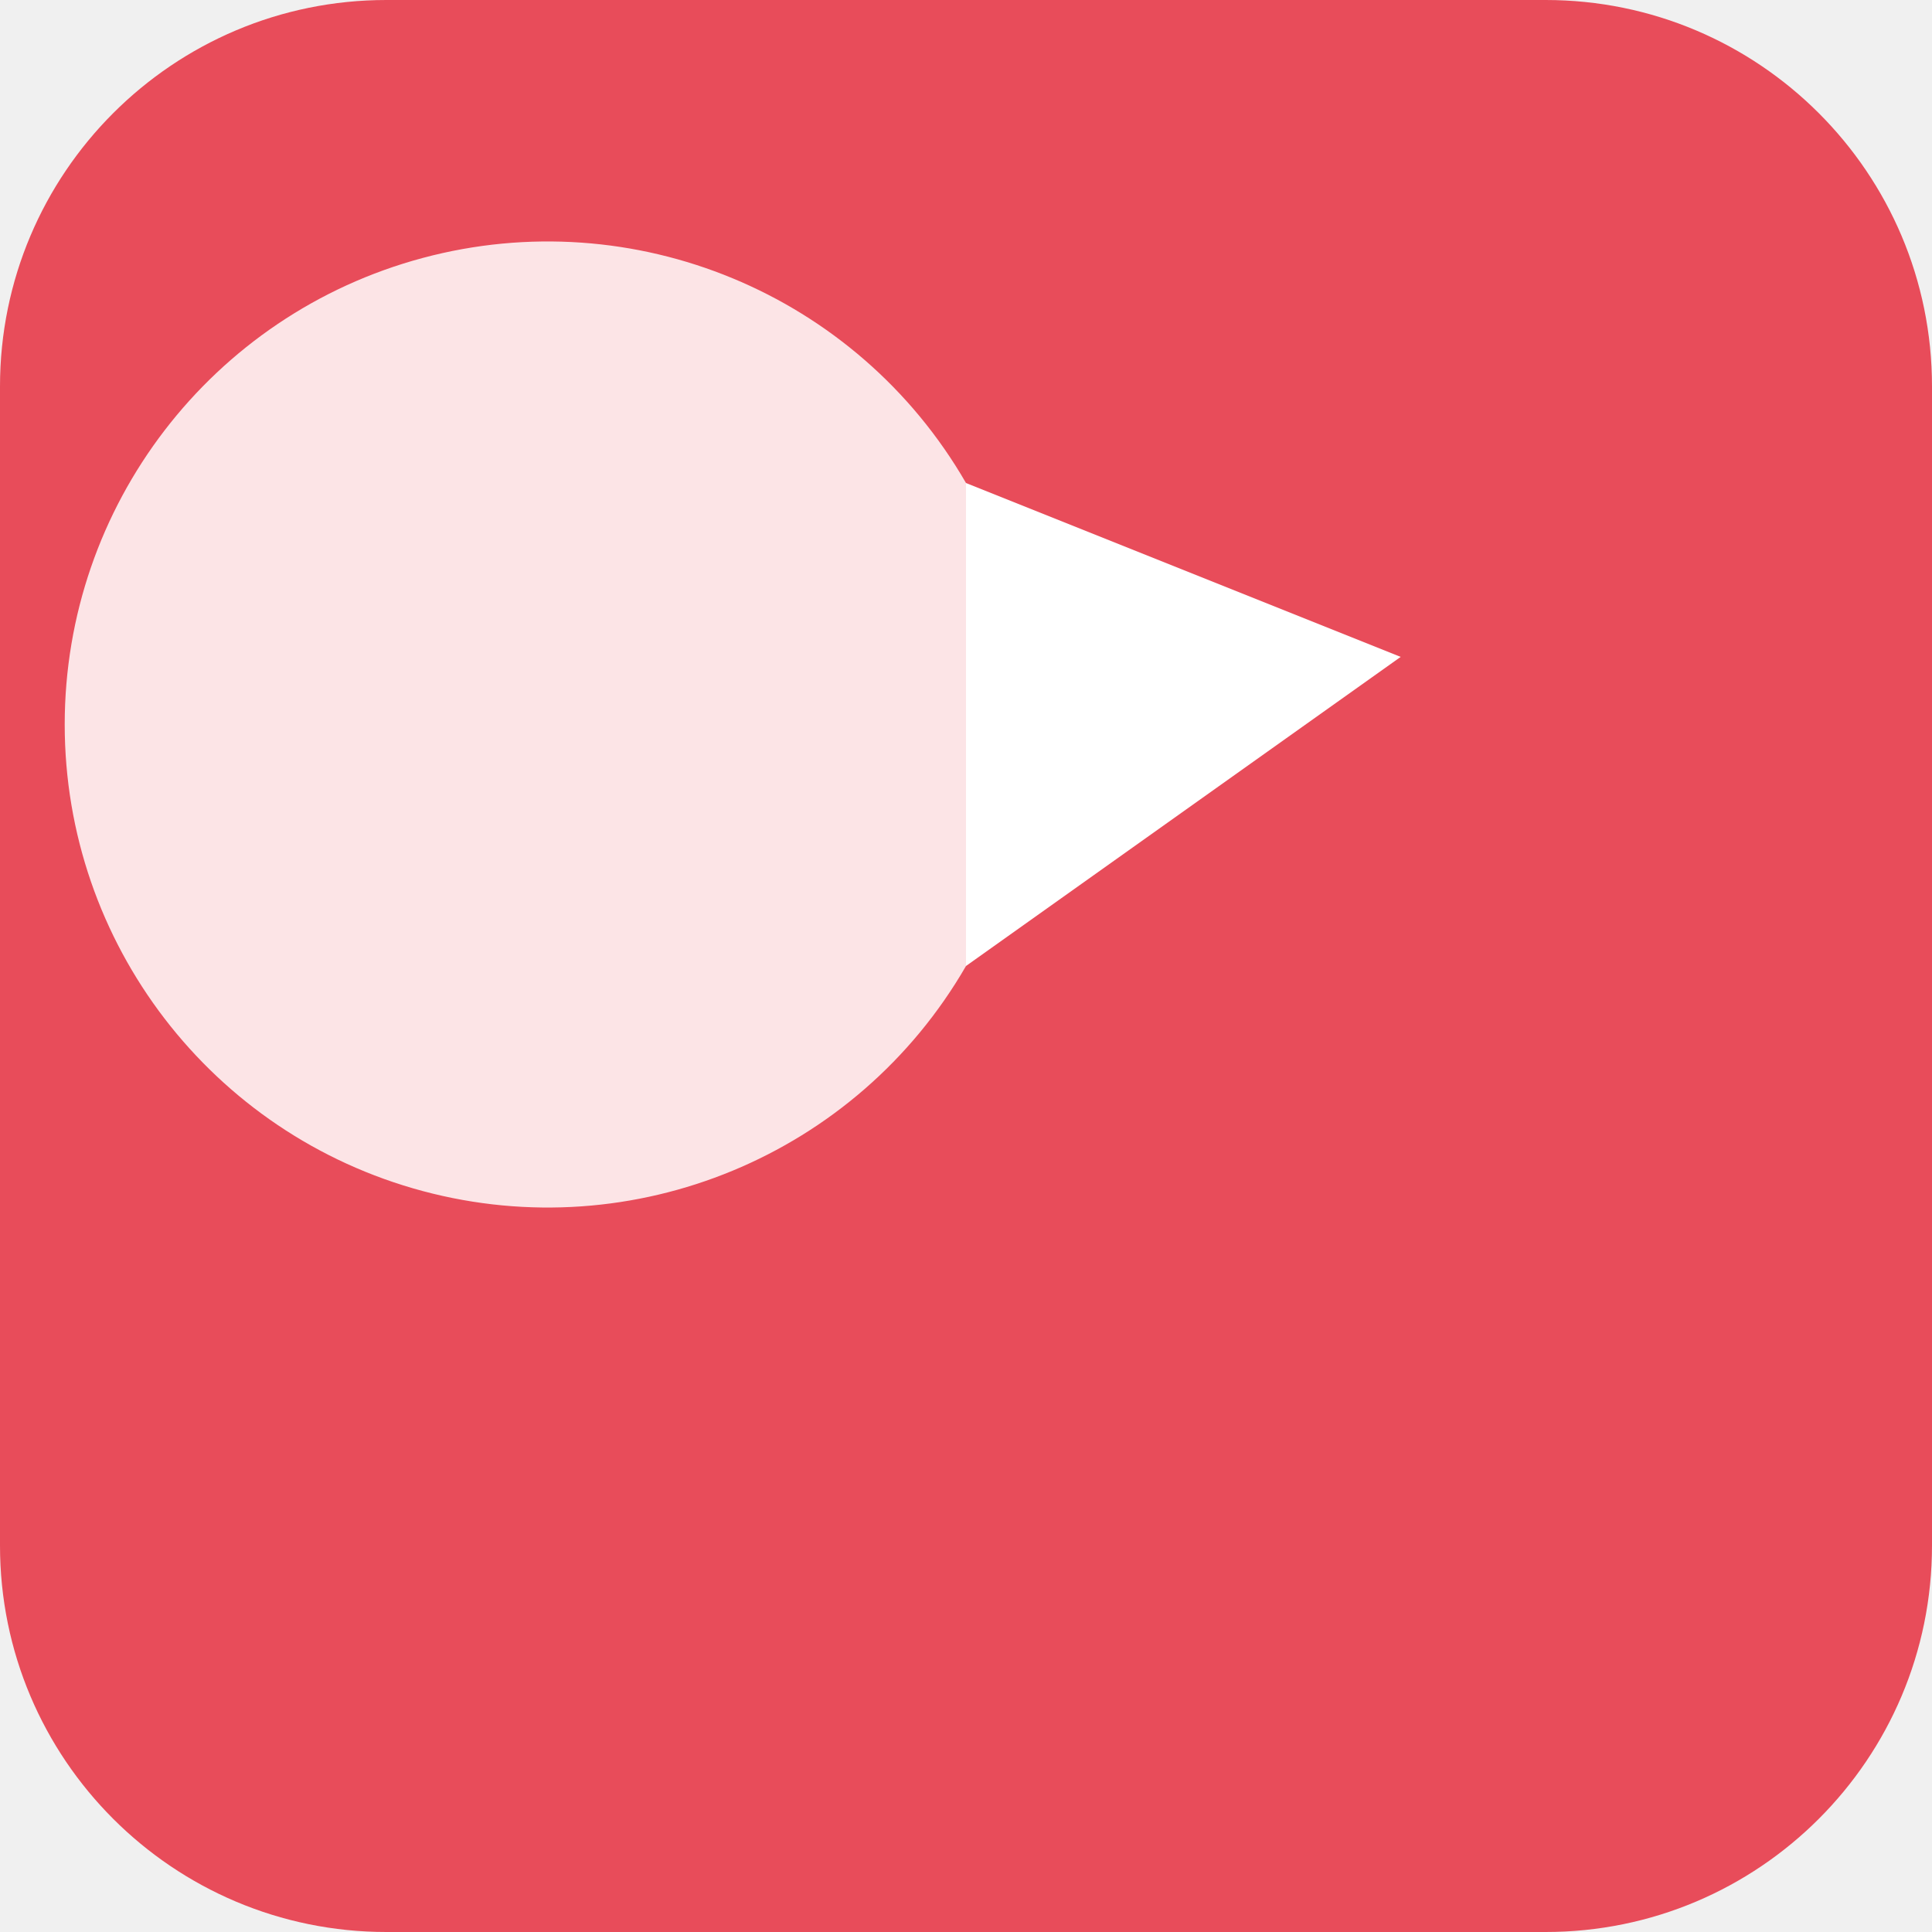
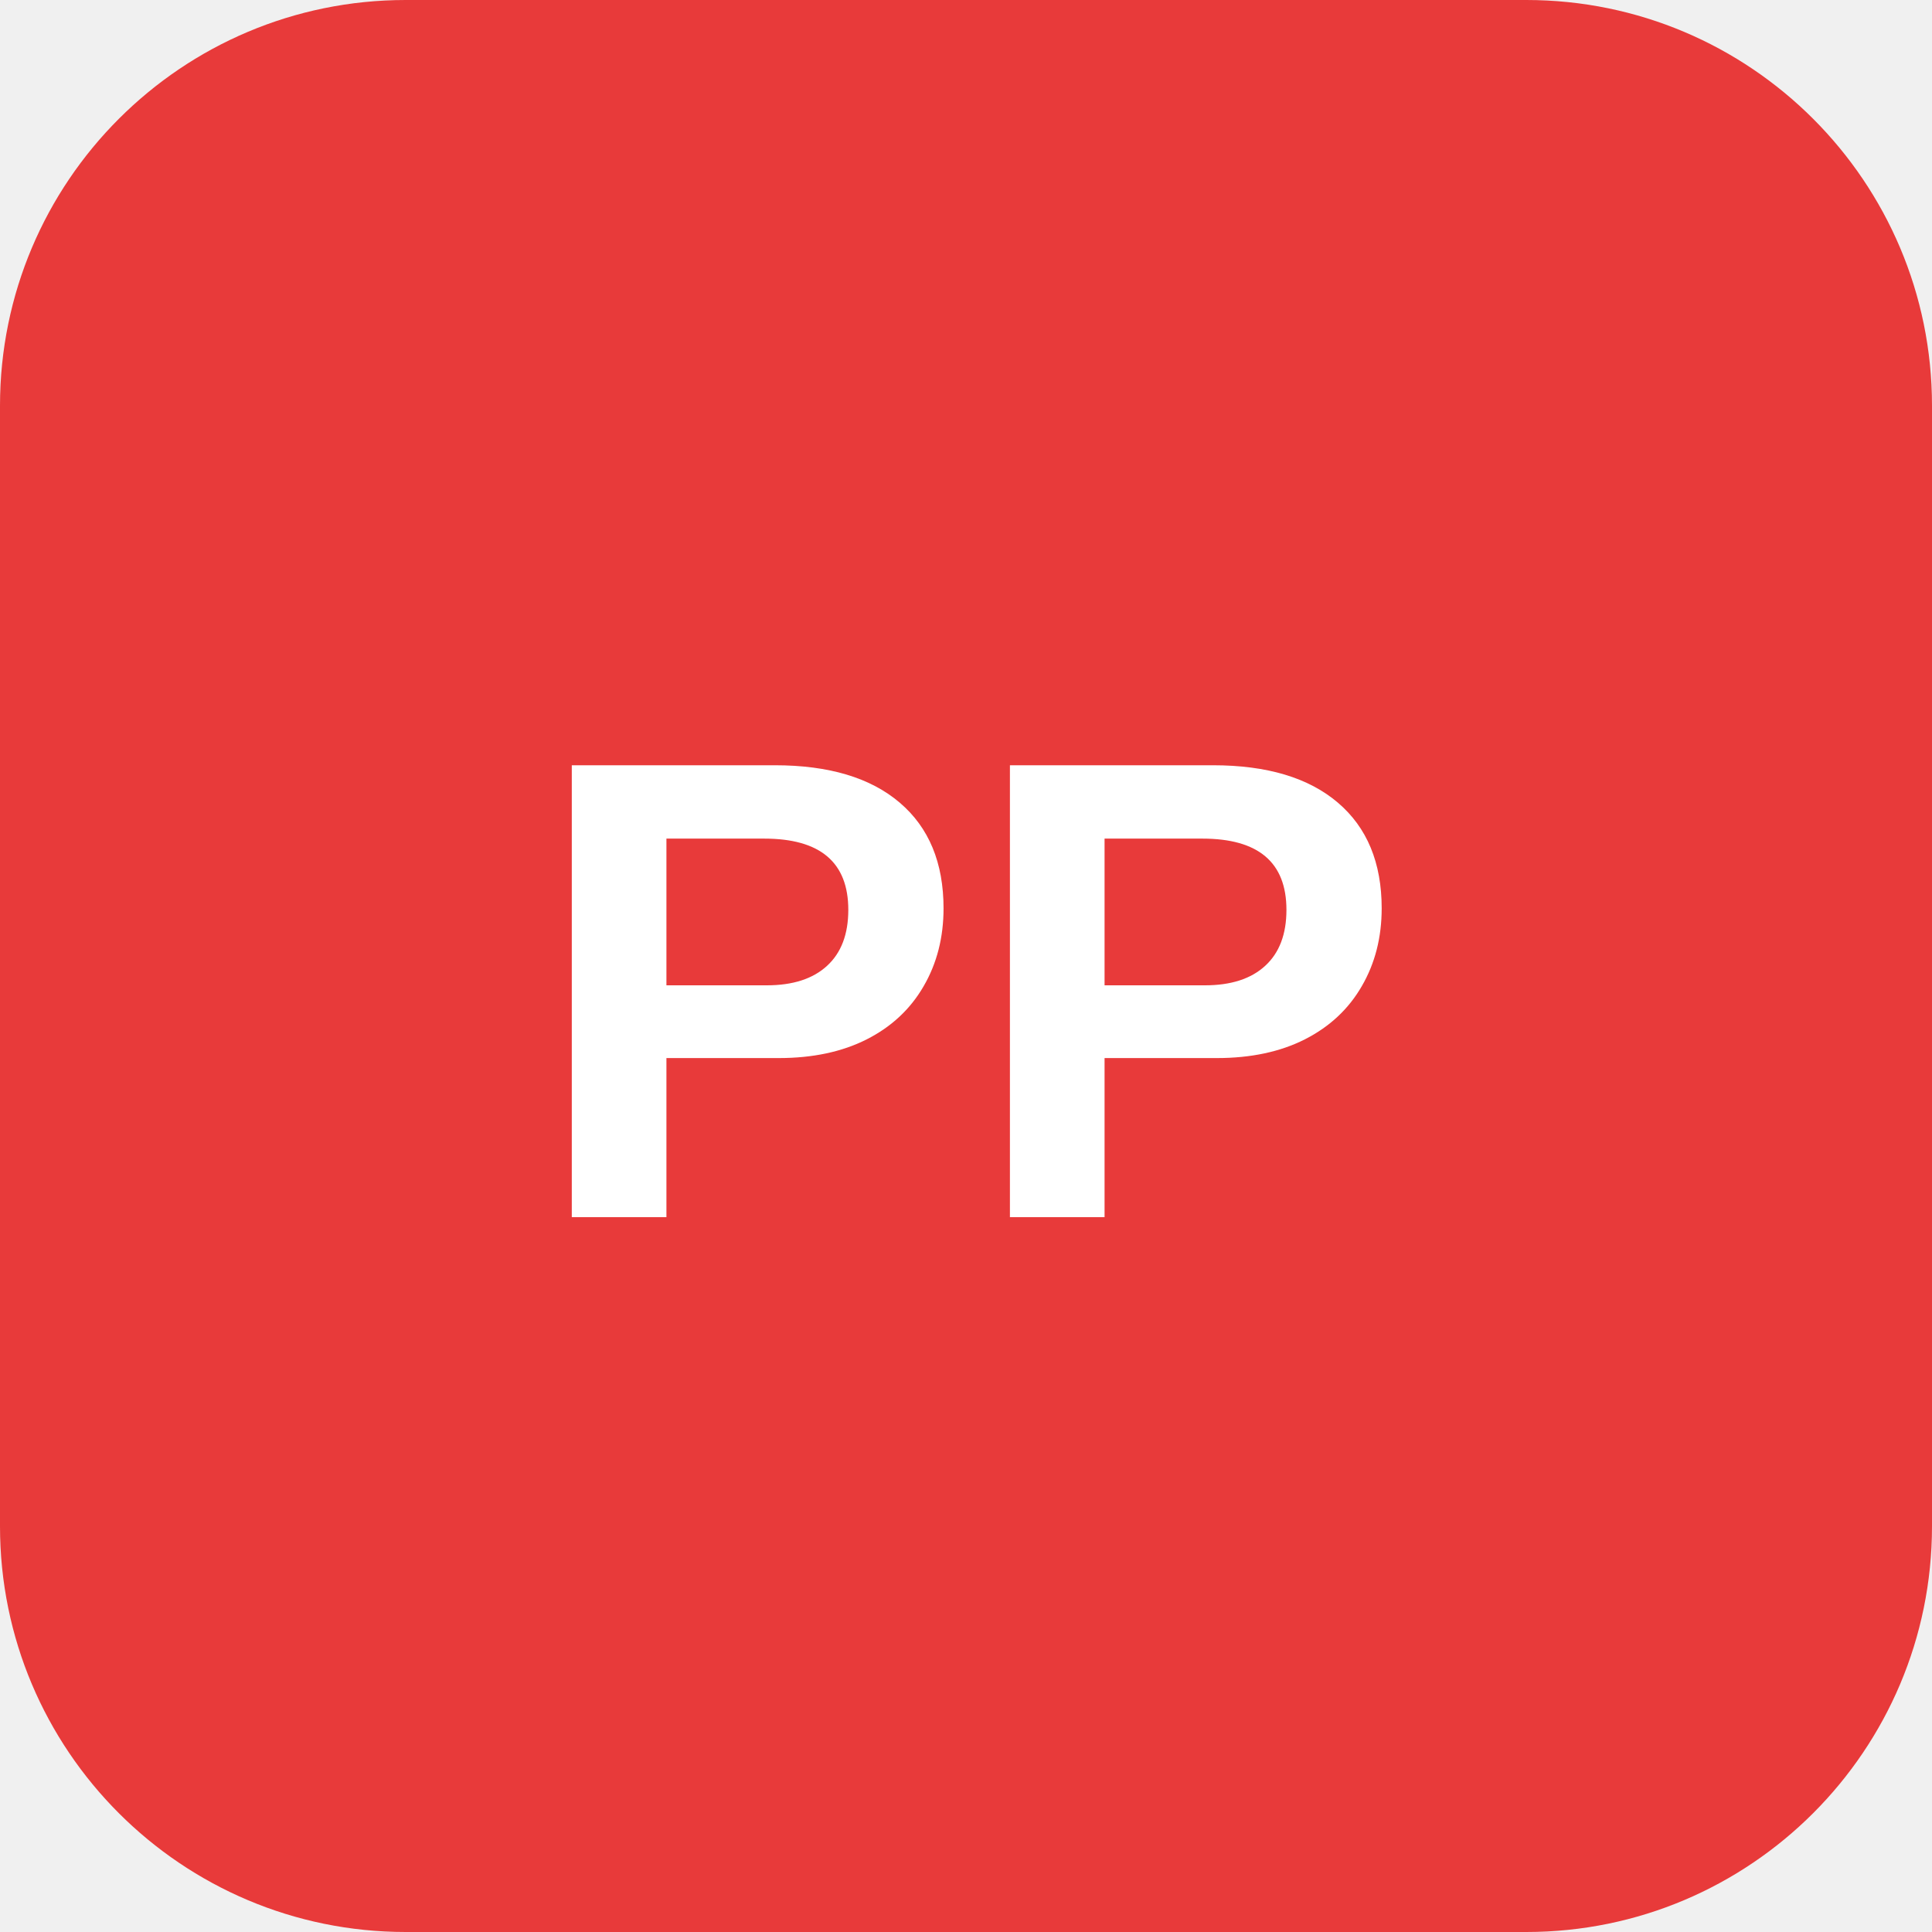
- <svg xmlns="http://www.w3.org/2000/svg" width="200" height="200" viewBox="0 0 200 200">
-   <rect width="200" height="200" rx="40" fill="#E84C5A" />
-   <path d="M100 50 L100 100 L145 68 Z" fill="white" />
-   <path d="M100 100 A50 50 0 1 1 100 50 Z" fill="white" opacity="0.85" />
+ <svg xmlns="http://www.w3.org/2000/svg" viewBox="0 0 200 200">
+   <rect width="200" height="200" rx="42" fill="#E83A3A" />
+   <text x="100" y="126" font-family="Arial,sans-serif" font-size="68" font-weight="bold" fill="white" text-anchor="middle">PP</text>
</svg>
